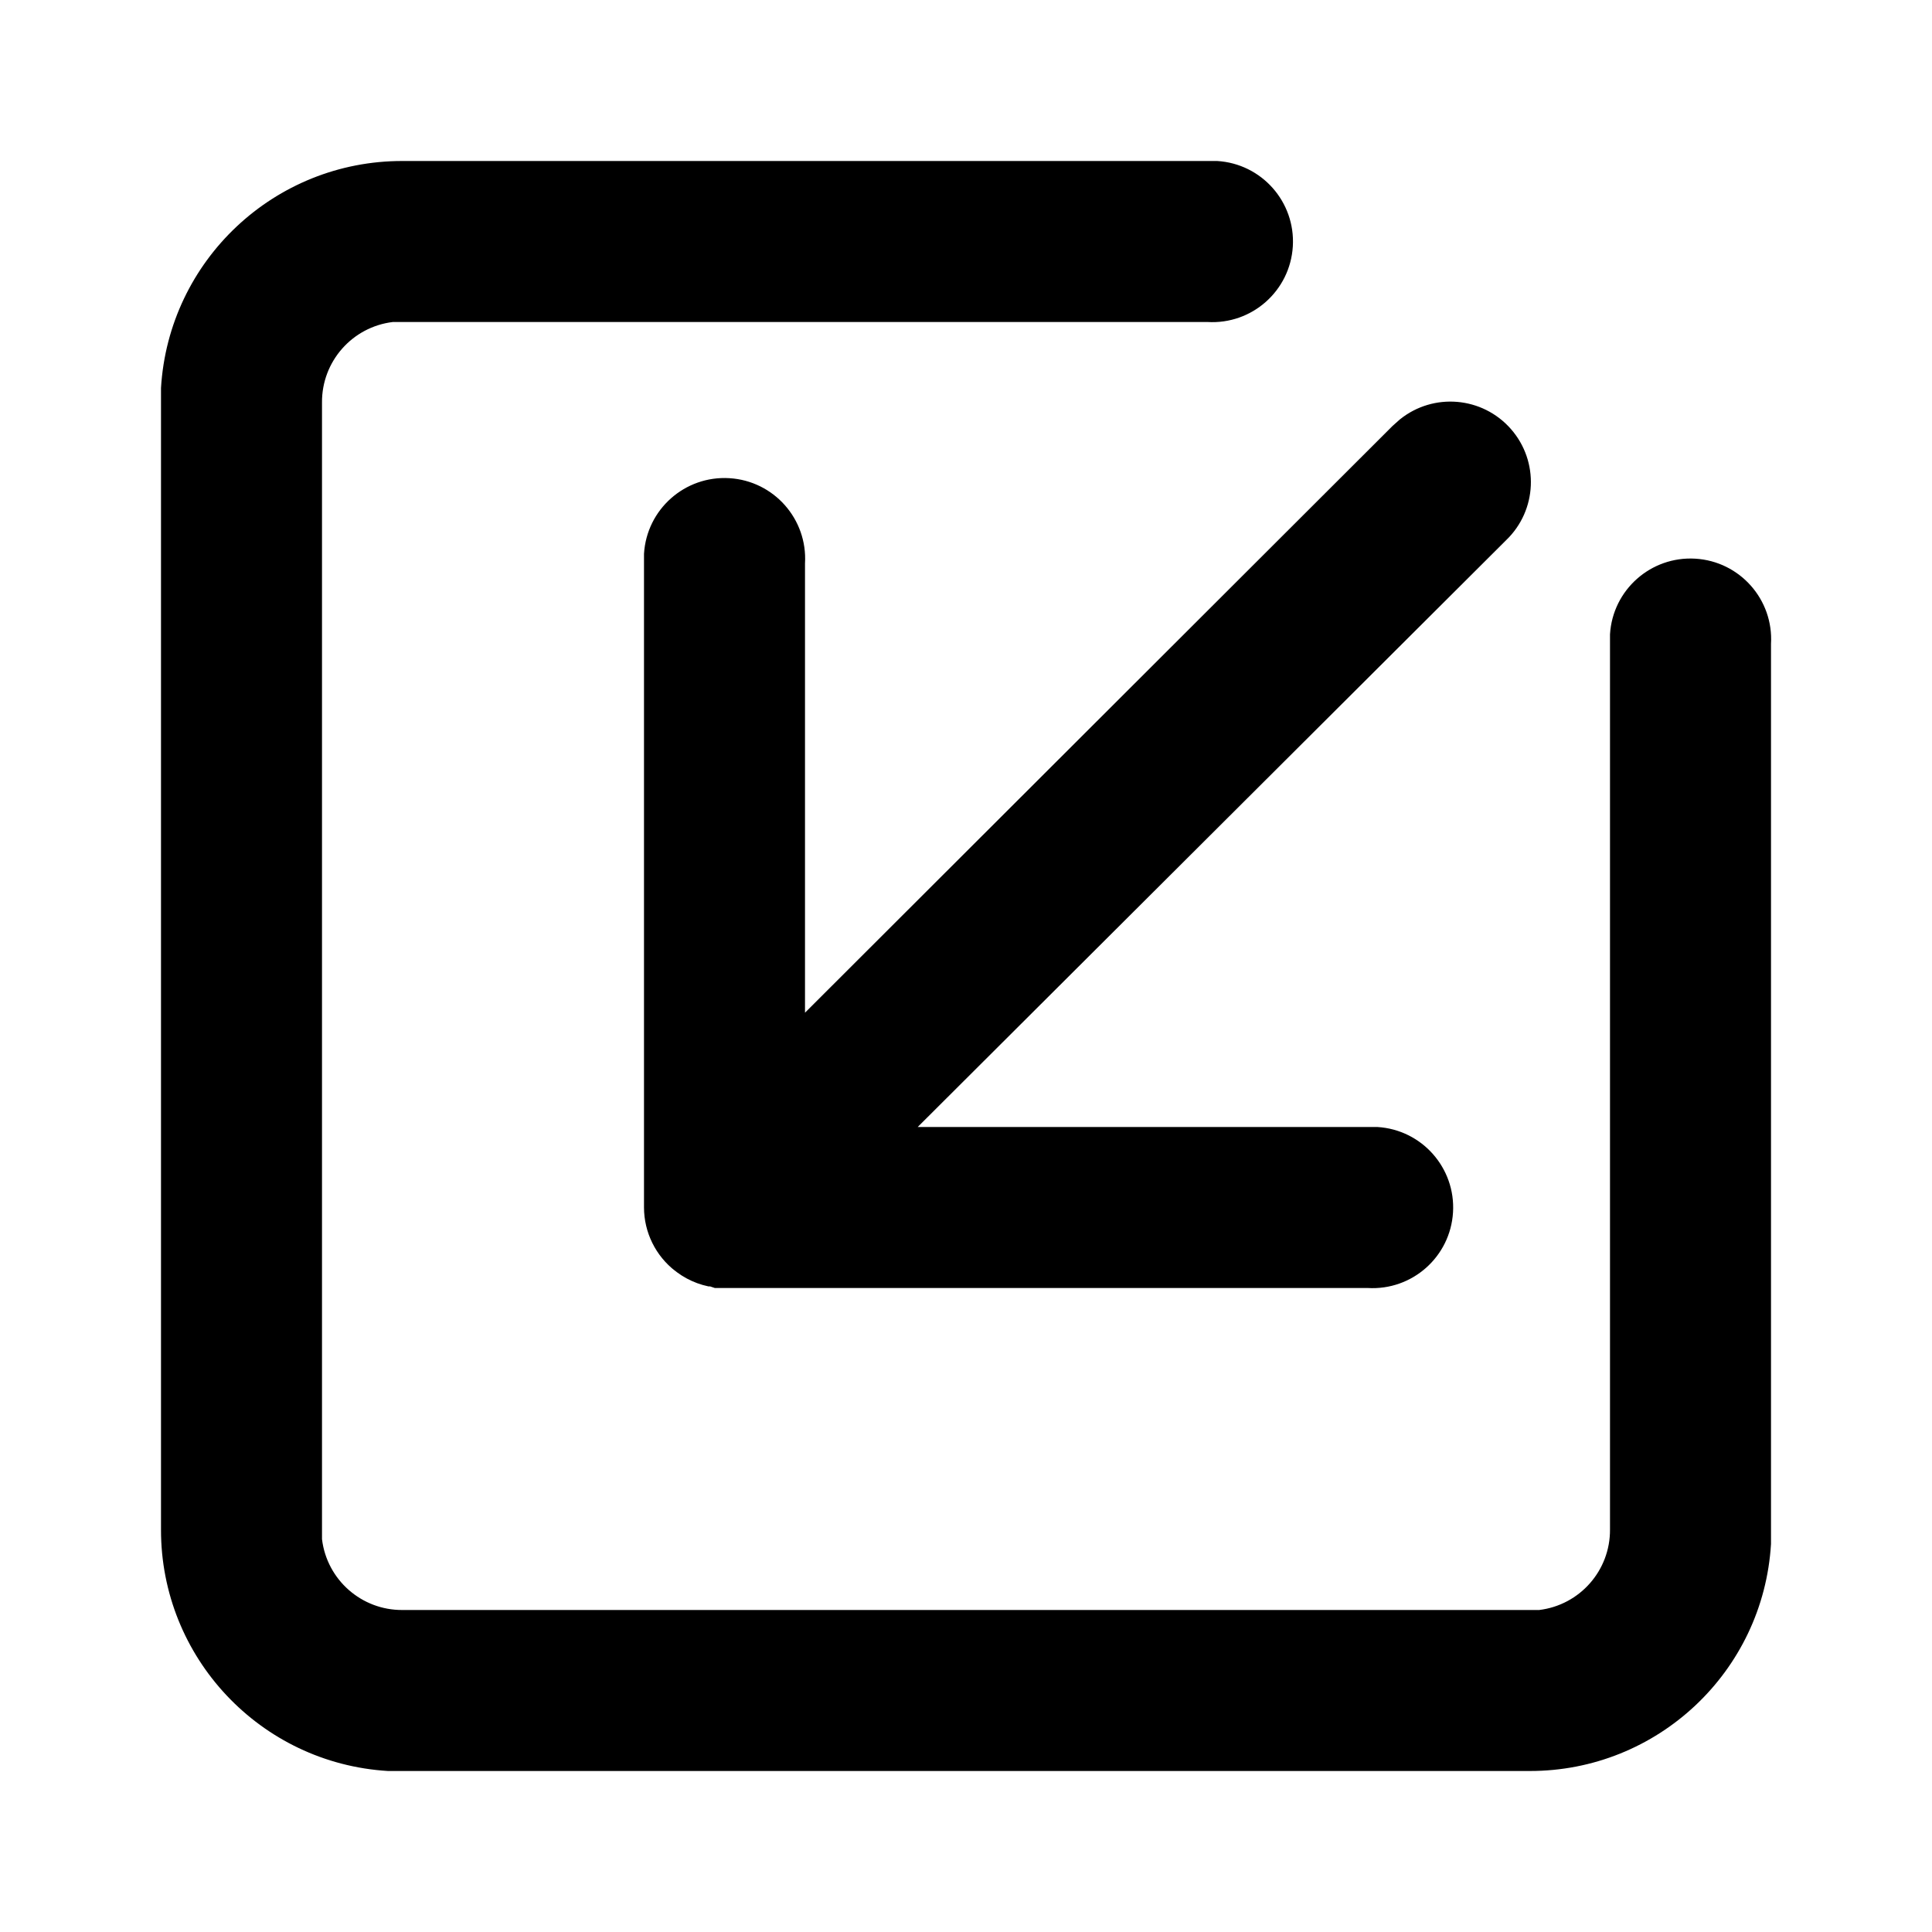
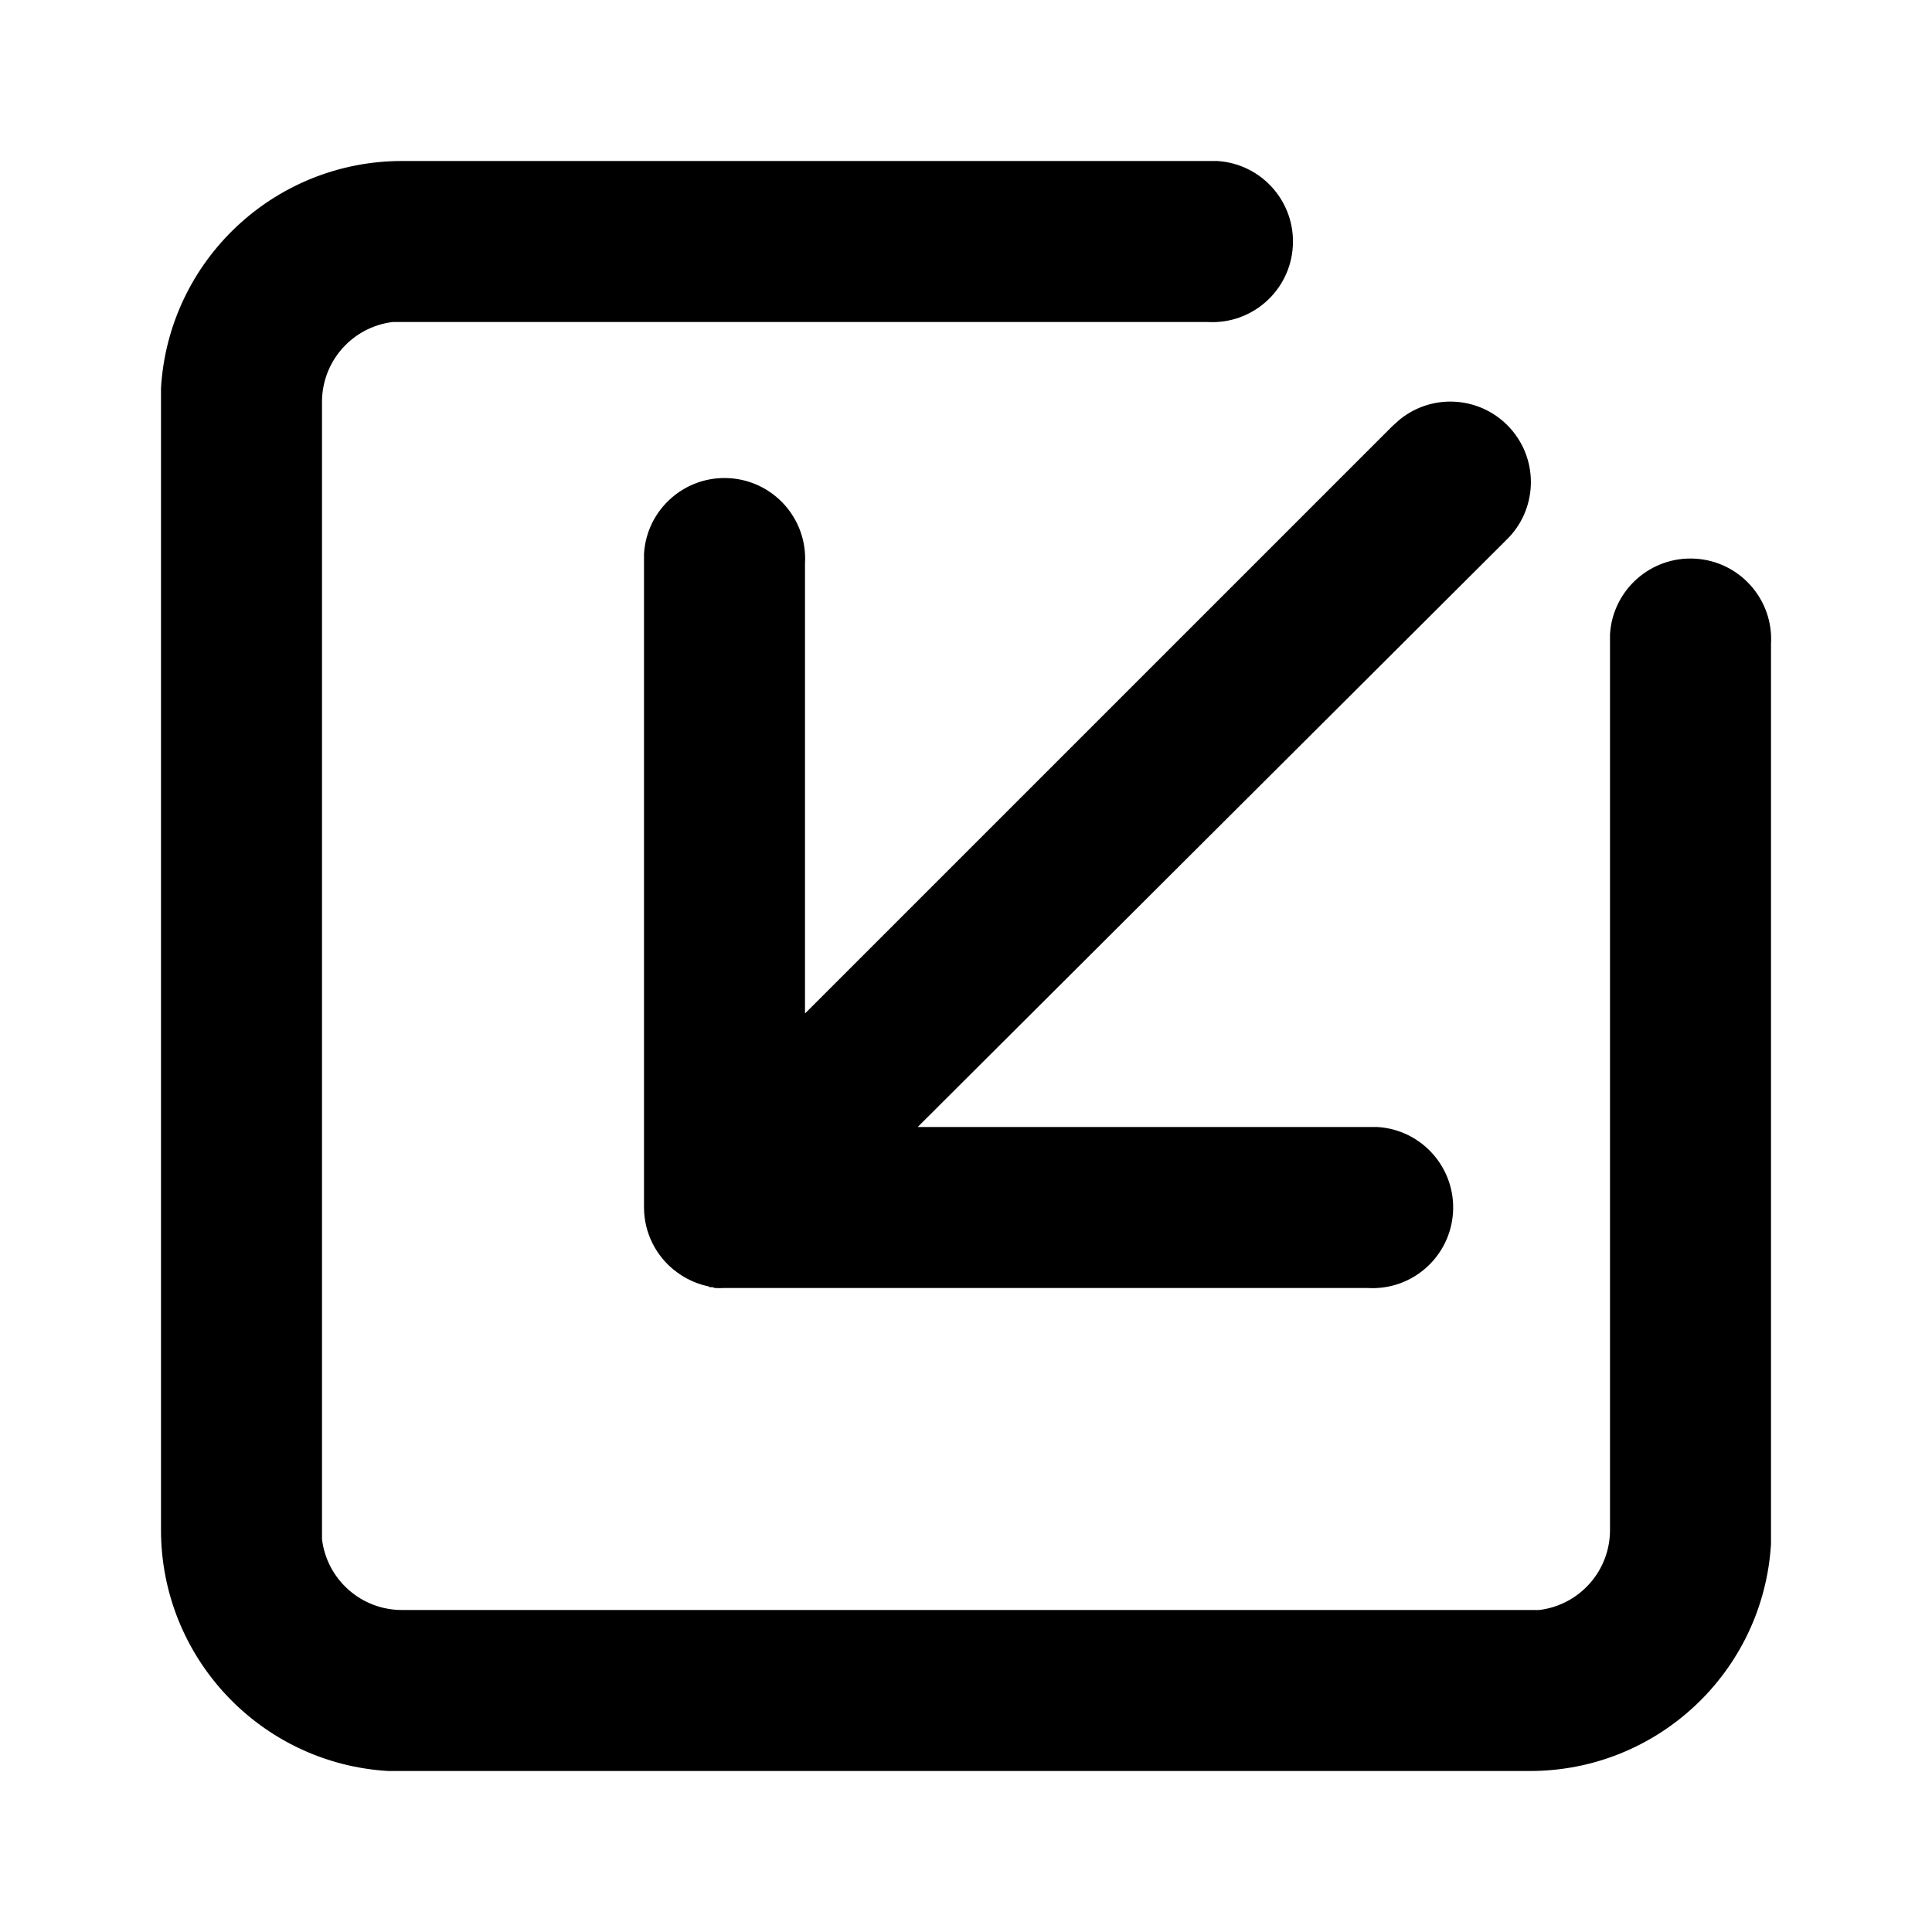
<svg viewBox="0 0 24 24">
-   <path d="M15 2h.12A1 1 0 0115 4H4.88A1 1 0 004 5v14.12A1 1 0 005 20h14.12a1 1 0 00.88-1V7.88A1 1 0 0122 8v11.18A3 3 0 0119 22H4.82A3 3 0 012 19V4.82A3 3 0 015 2h10zm2.39 3.21a1 1 0 011.32 1.5L11.4 14h5.71a1 1 0 01-.12 2H8.88a1 1 0 01-.06-.02H8.8a1 1 0 01-.5-.27l.09.08A1 1 0 018 15v.09a1 1 0 010-.07V6.88A1 1 0 0110 7v5.58l7.3-7.29z" />
+   <path d="M15 2h.12A1 1 0 0115 4H4.88A1 1 0 004 5v14.12A1 1 0 005 20h14.12a1 1 0 00.88-1V7.88A1 1 0 0122 8v11.18A3 3 0 0119 22H4.82A3 3 0 012 19V4.82A3 3 0 015 2h10zM9 16a1.02 1.02 0 01-.12 0l-.03-.01h-.03l-.02-.01a1 1 0 01-.5-.27l.09.08A1 1 0 018 15v.09a1 1 0 010-.06V6.88A1 1 0 0110 7v5.59l7.3-7.3.09-.08a1 1 0 011.32 1.5L11.4 14h5.71a1 1 0 01-.12 2z" />
</svg>
